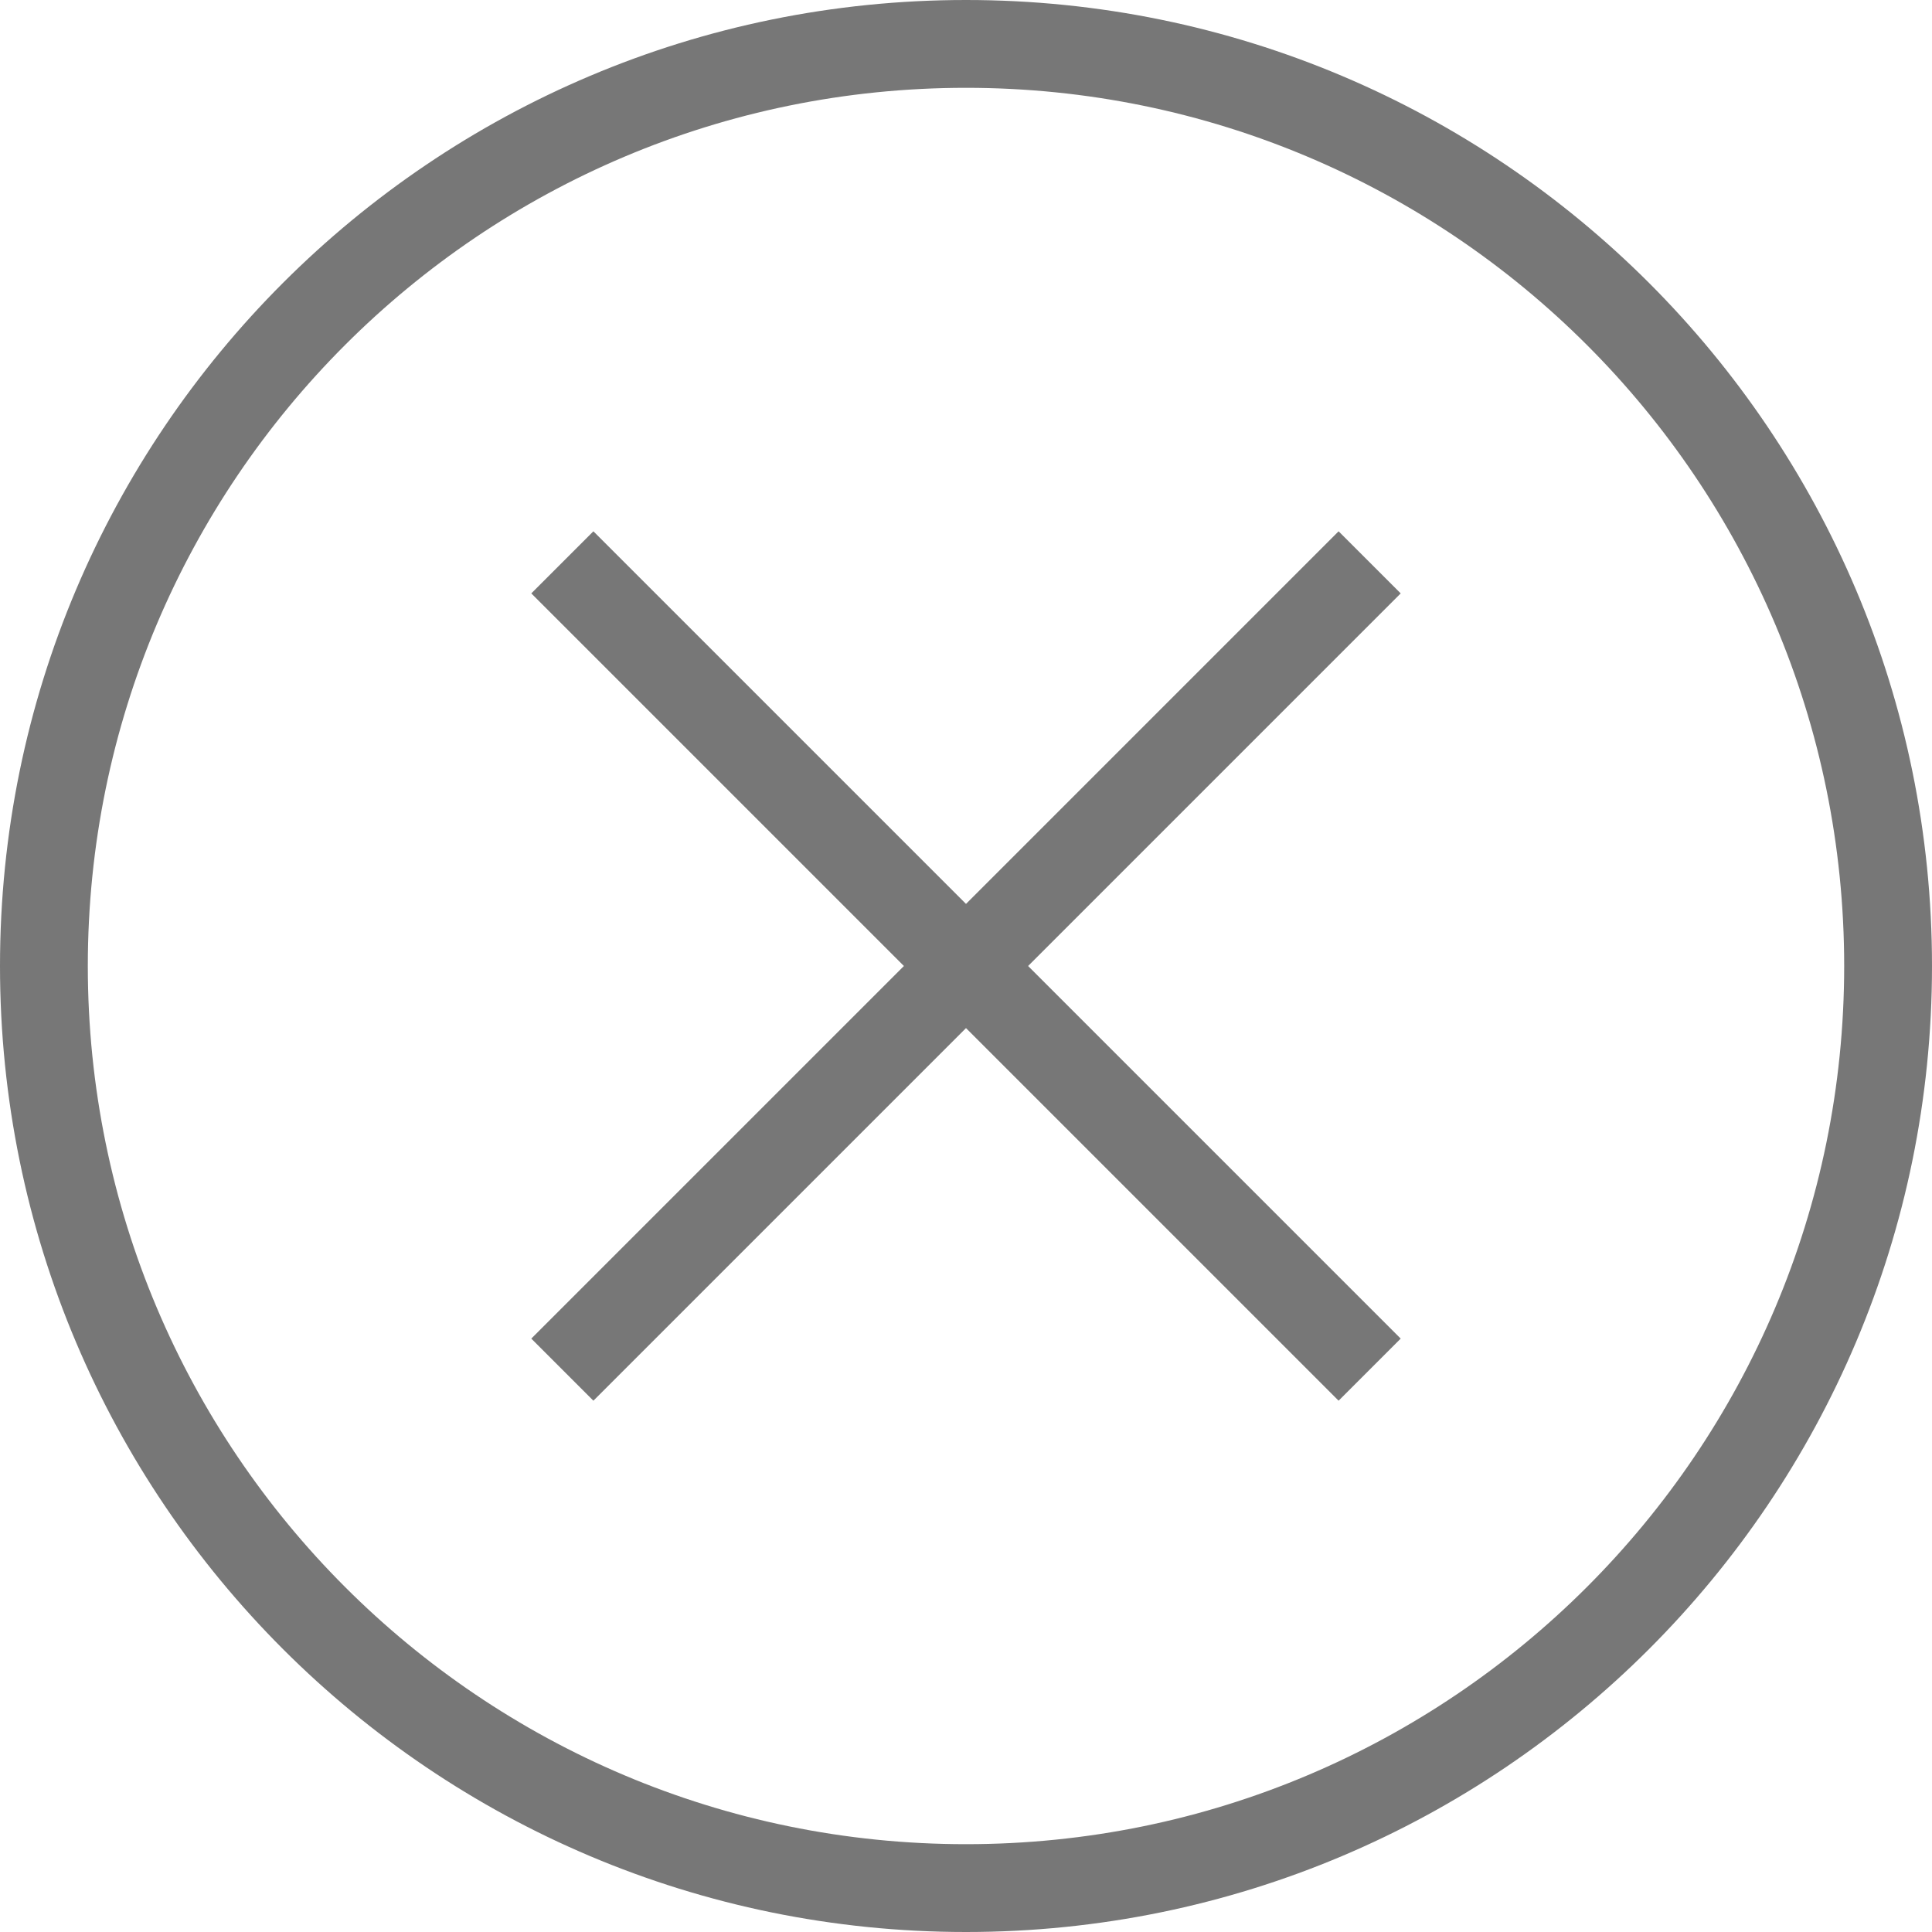
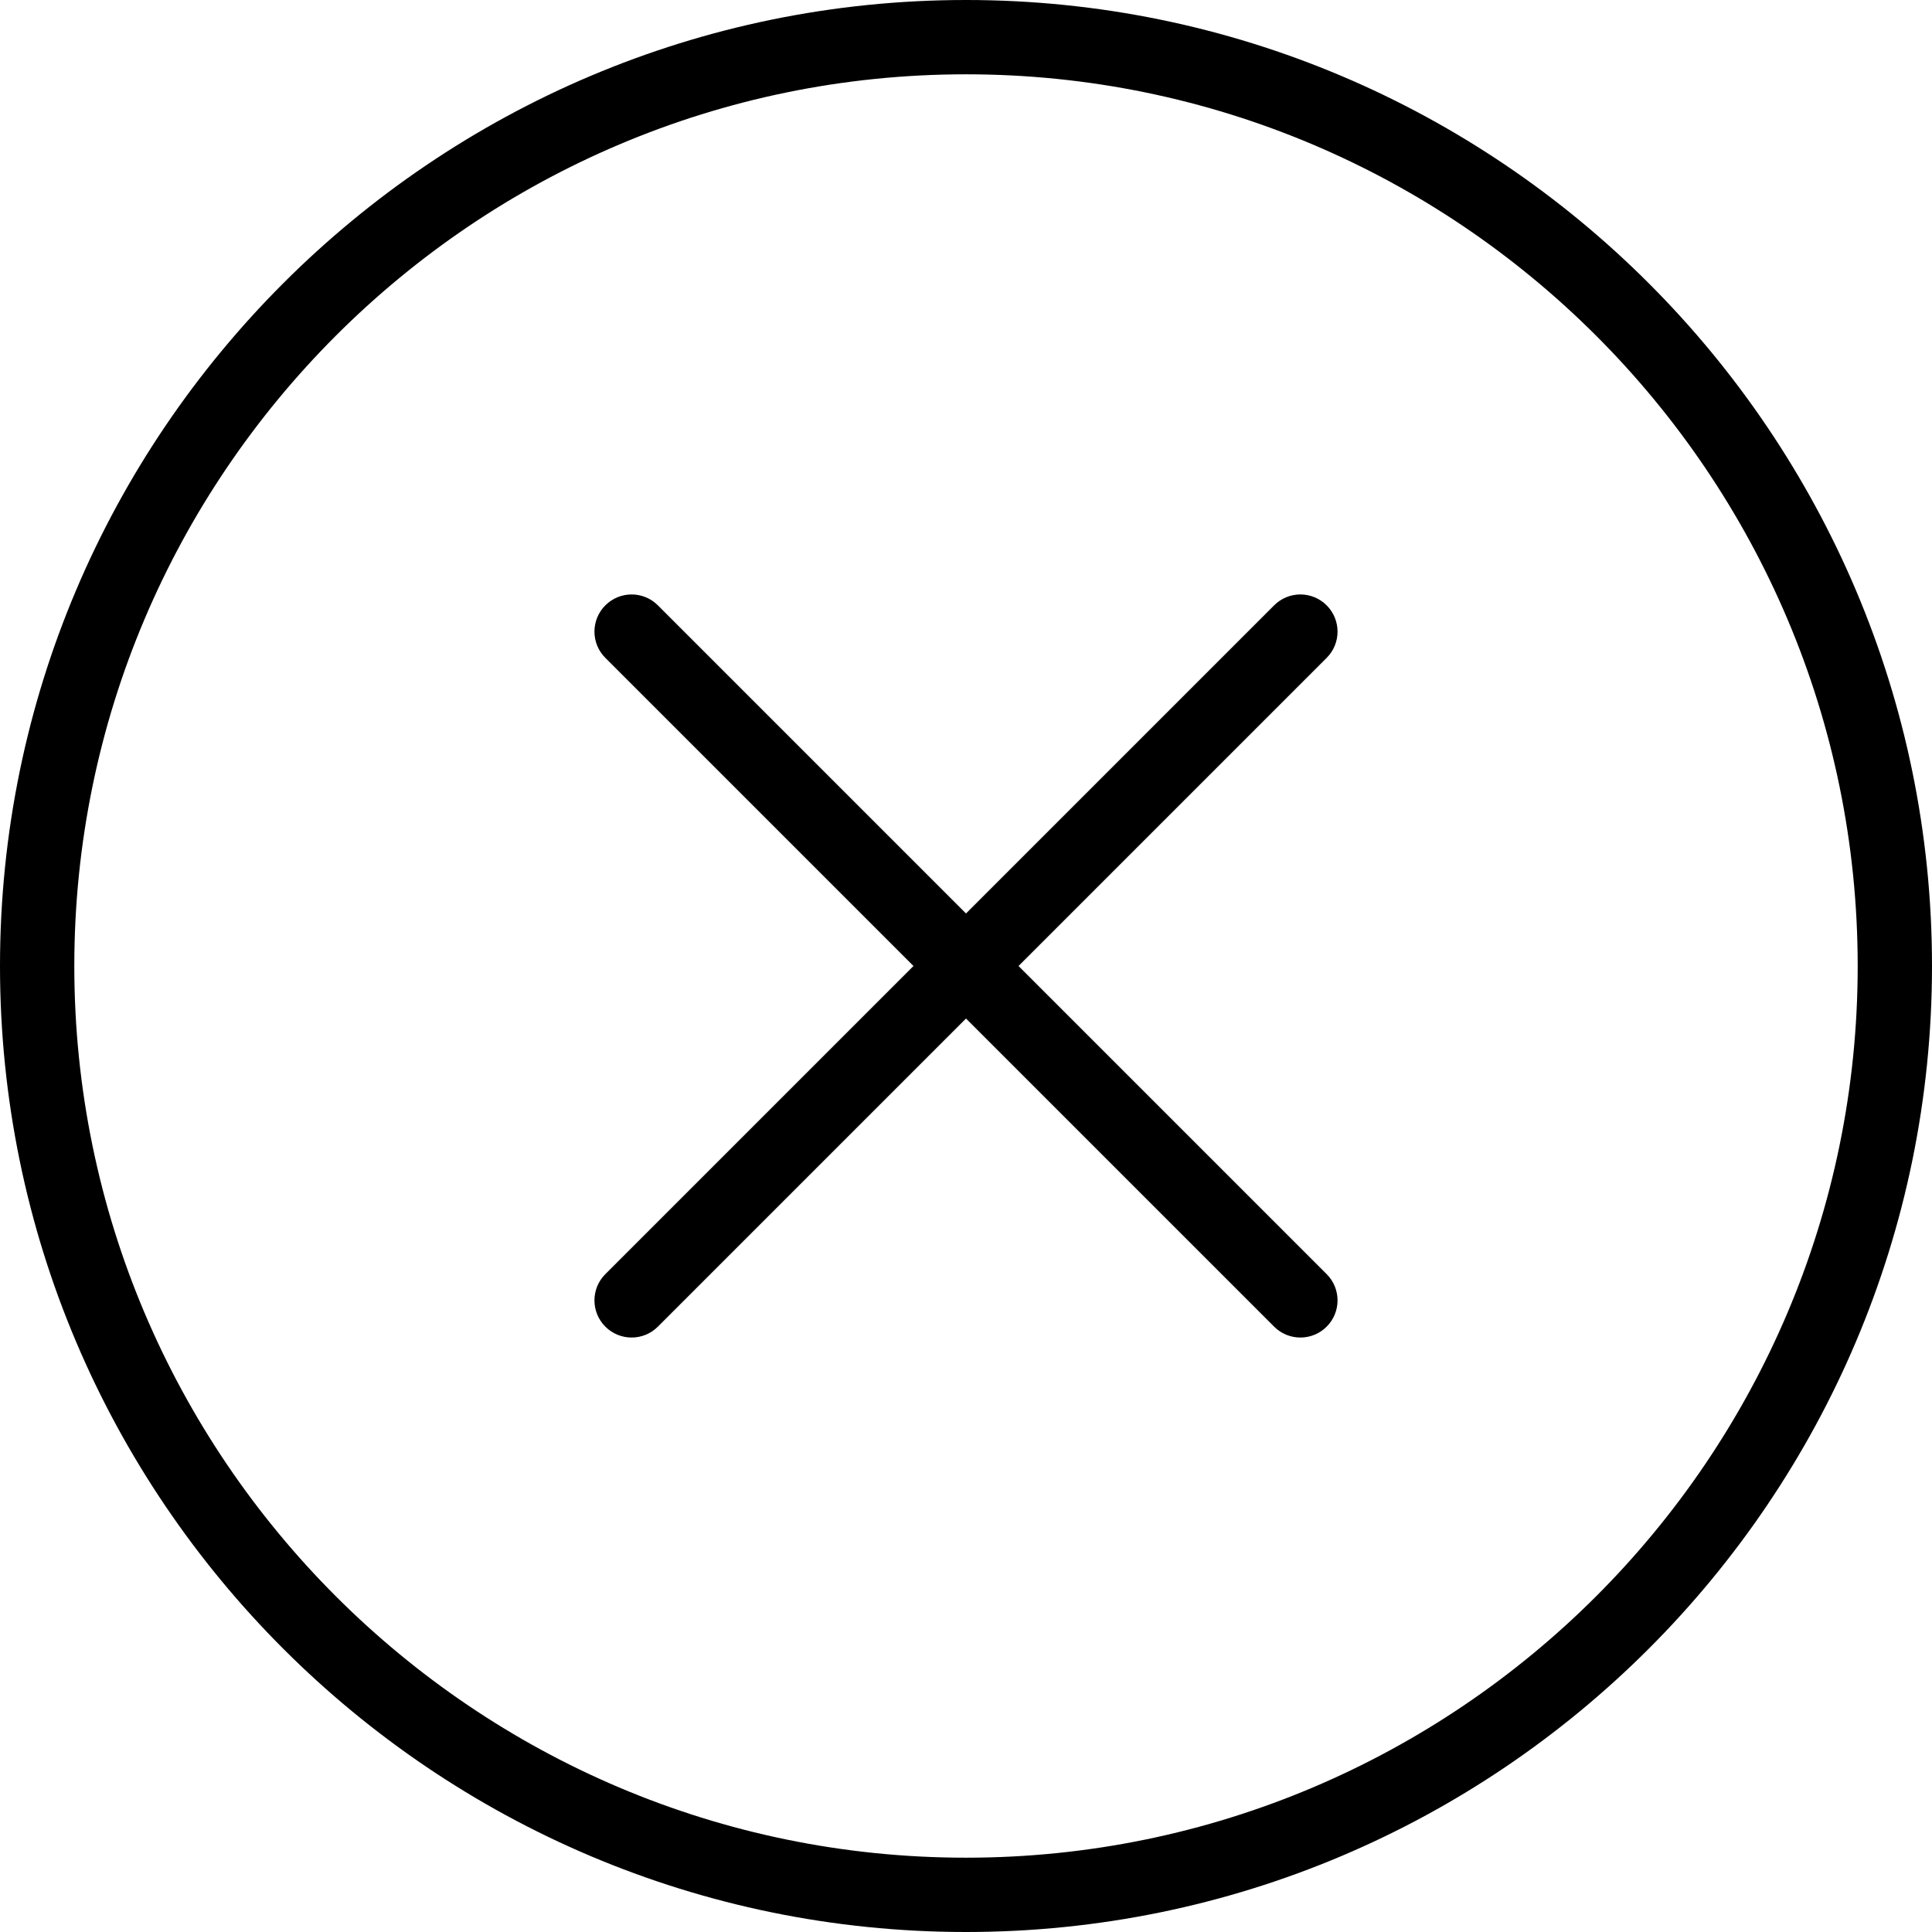
- <svg xmlns="http://www.w3.org/2000/svg" version="1.1" id="Capa_1" x="0px" y="0px" width="512px" height="512px" viewBox="0 0 612 612" style="enable-background:new 0 0 612 612;" xml:space="preserve" class="">
+ <svg xmlns="http://www.w3.org/2000/svg" version="1.1" id="Capa_1" x="0px" y="0px" viewBox="0 0 52 52" style="enable-background:new 0 0 52 52;" xml:space="preserve">
  <g>
-     <g>
-       <g>
-         <polygon points="424.032,443.7 443.7,424.032 325.667,306 443.7,187.967 424.032,168.3 306,286.333 187.967,168.3 168.3,187.967     286.333,306 168.3,424.032 187.967,443.7 306,325.667   " data-original="#000000" class="active-path" data-old_color="#7B7B7B" fill="#777777" />
-         <path d="M612,306C612,137.004,474.995,0,306,0C137.004,0,0,137.004,0,306c0,168.995,137.004,306,306,306    C474.995,612,612,474.995,612,306z M27.818,306C27.818,152.36,152.36,27.818,306,27.818S584.182,152.36,584.182,306    S459.64,584.182,306,584.182S27.818,459.64,27.818,306z" data-original="#000000" class="active-path" data-old_color="#7B7B7B" fill="#777777" />
-       </g>
-     </g>
+     <path d="M26,0C11.664,0,0,11.663,0,26s11.664,26,26,26s26-11.663,26-26S40.336,0,26,0z M26,50C12.767,50,2,39.233,2,26   S12.767,2,26,2s24,10.767,24,24S39.233,50,26,50z" />
+     <path d="M35.707,16.293c-0.391-0.391-1.023-0.391-1.414,0L26,24.586l-8.293-8.293c-0.391-0.391-1.023-0.391-1.414,0   s-0.391,1.023,0,1.414L24.586,26l-8.293,8.293c-0.391,0.391-0.391,1.023,0,1.414C16.488,35.902,16.744,36,17,36   s0.512-0.098,0.707-0.293L26,27.414l8.293,8.293C34.488,35.902,34.744,36,35,36s0.512-0.098,0.707-0.293   c0.391-0.391,0.391-1.023,0-1.414L27.414,26l8.293-8.293C36.098,17.316,36.098,16.684,35.707,16.293z" />
  </g>
+   <g>
+ </g>
+   <g>
+ </g>
+   <g>
+ </g>
+   <g>
+ </g>
+   <g>
+ </g>
+   <g>
+ </g>
+   <g>
+ </g>
+   <g>
+ </g>
+   <g>
+ </g>
+   <g>
+ </g>
+   <g>
+ </g>
+   <g>
+ </g>
+   <g>
+ </g>
+   <g>
+ </g>
+   <g>
+ </g>
</svg>
